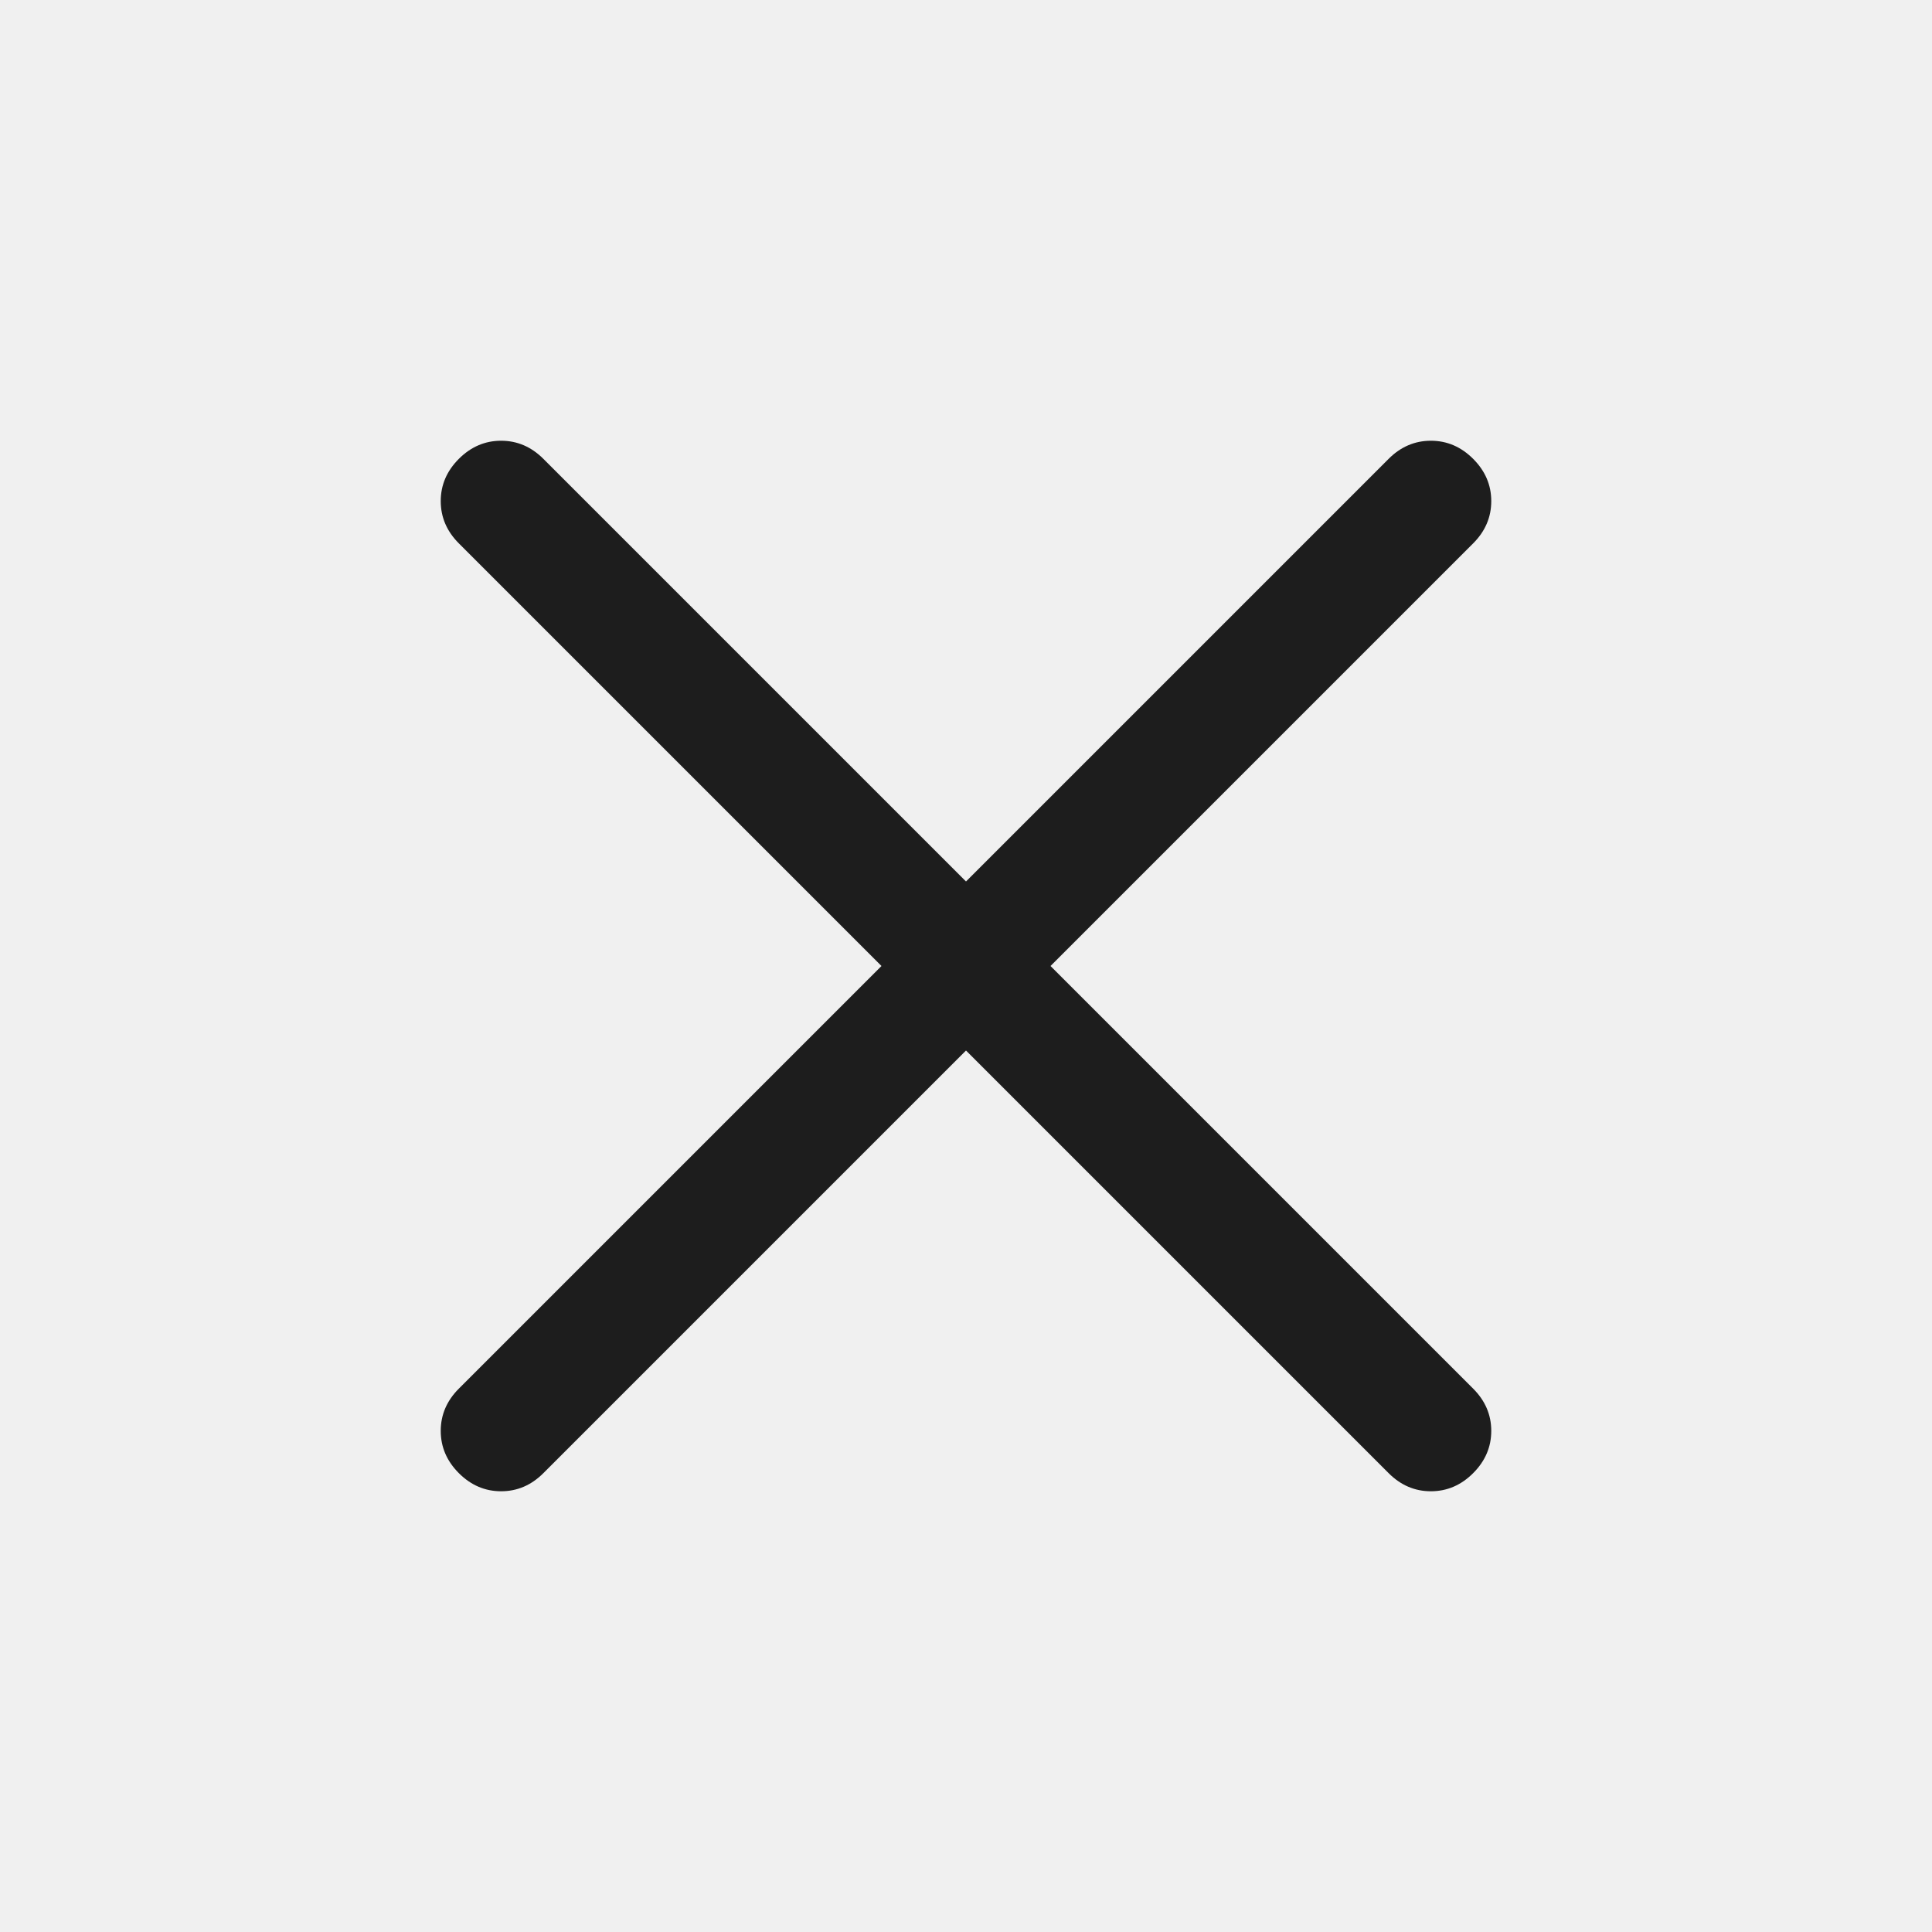
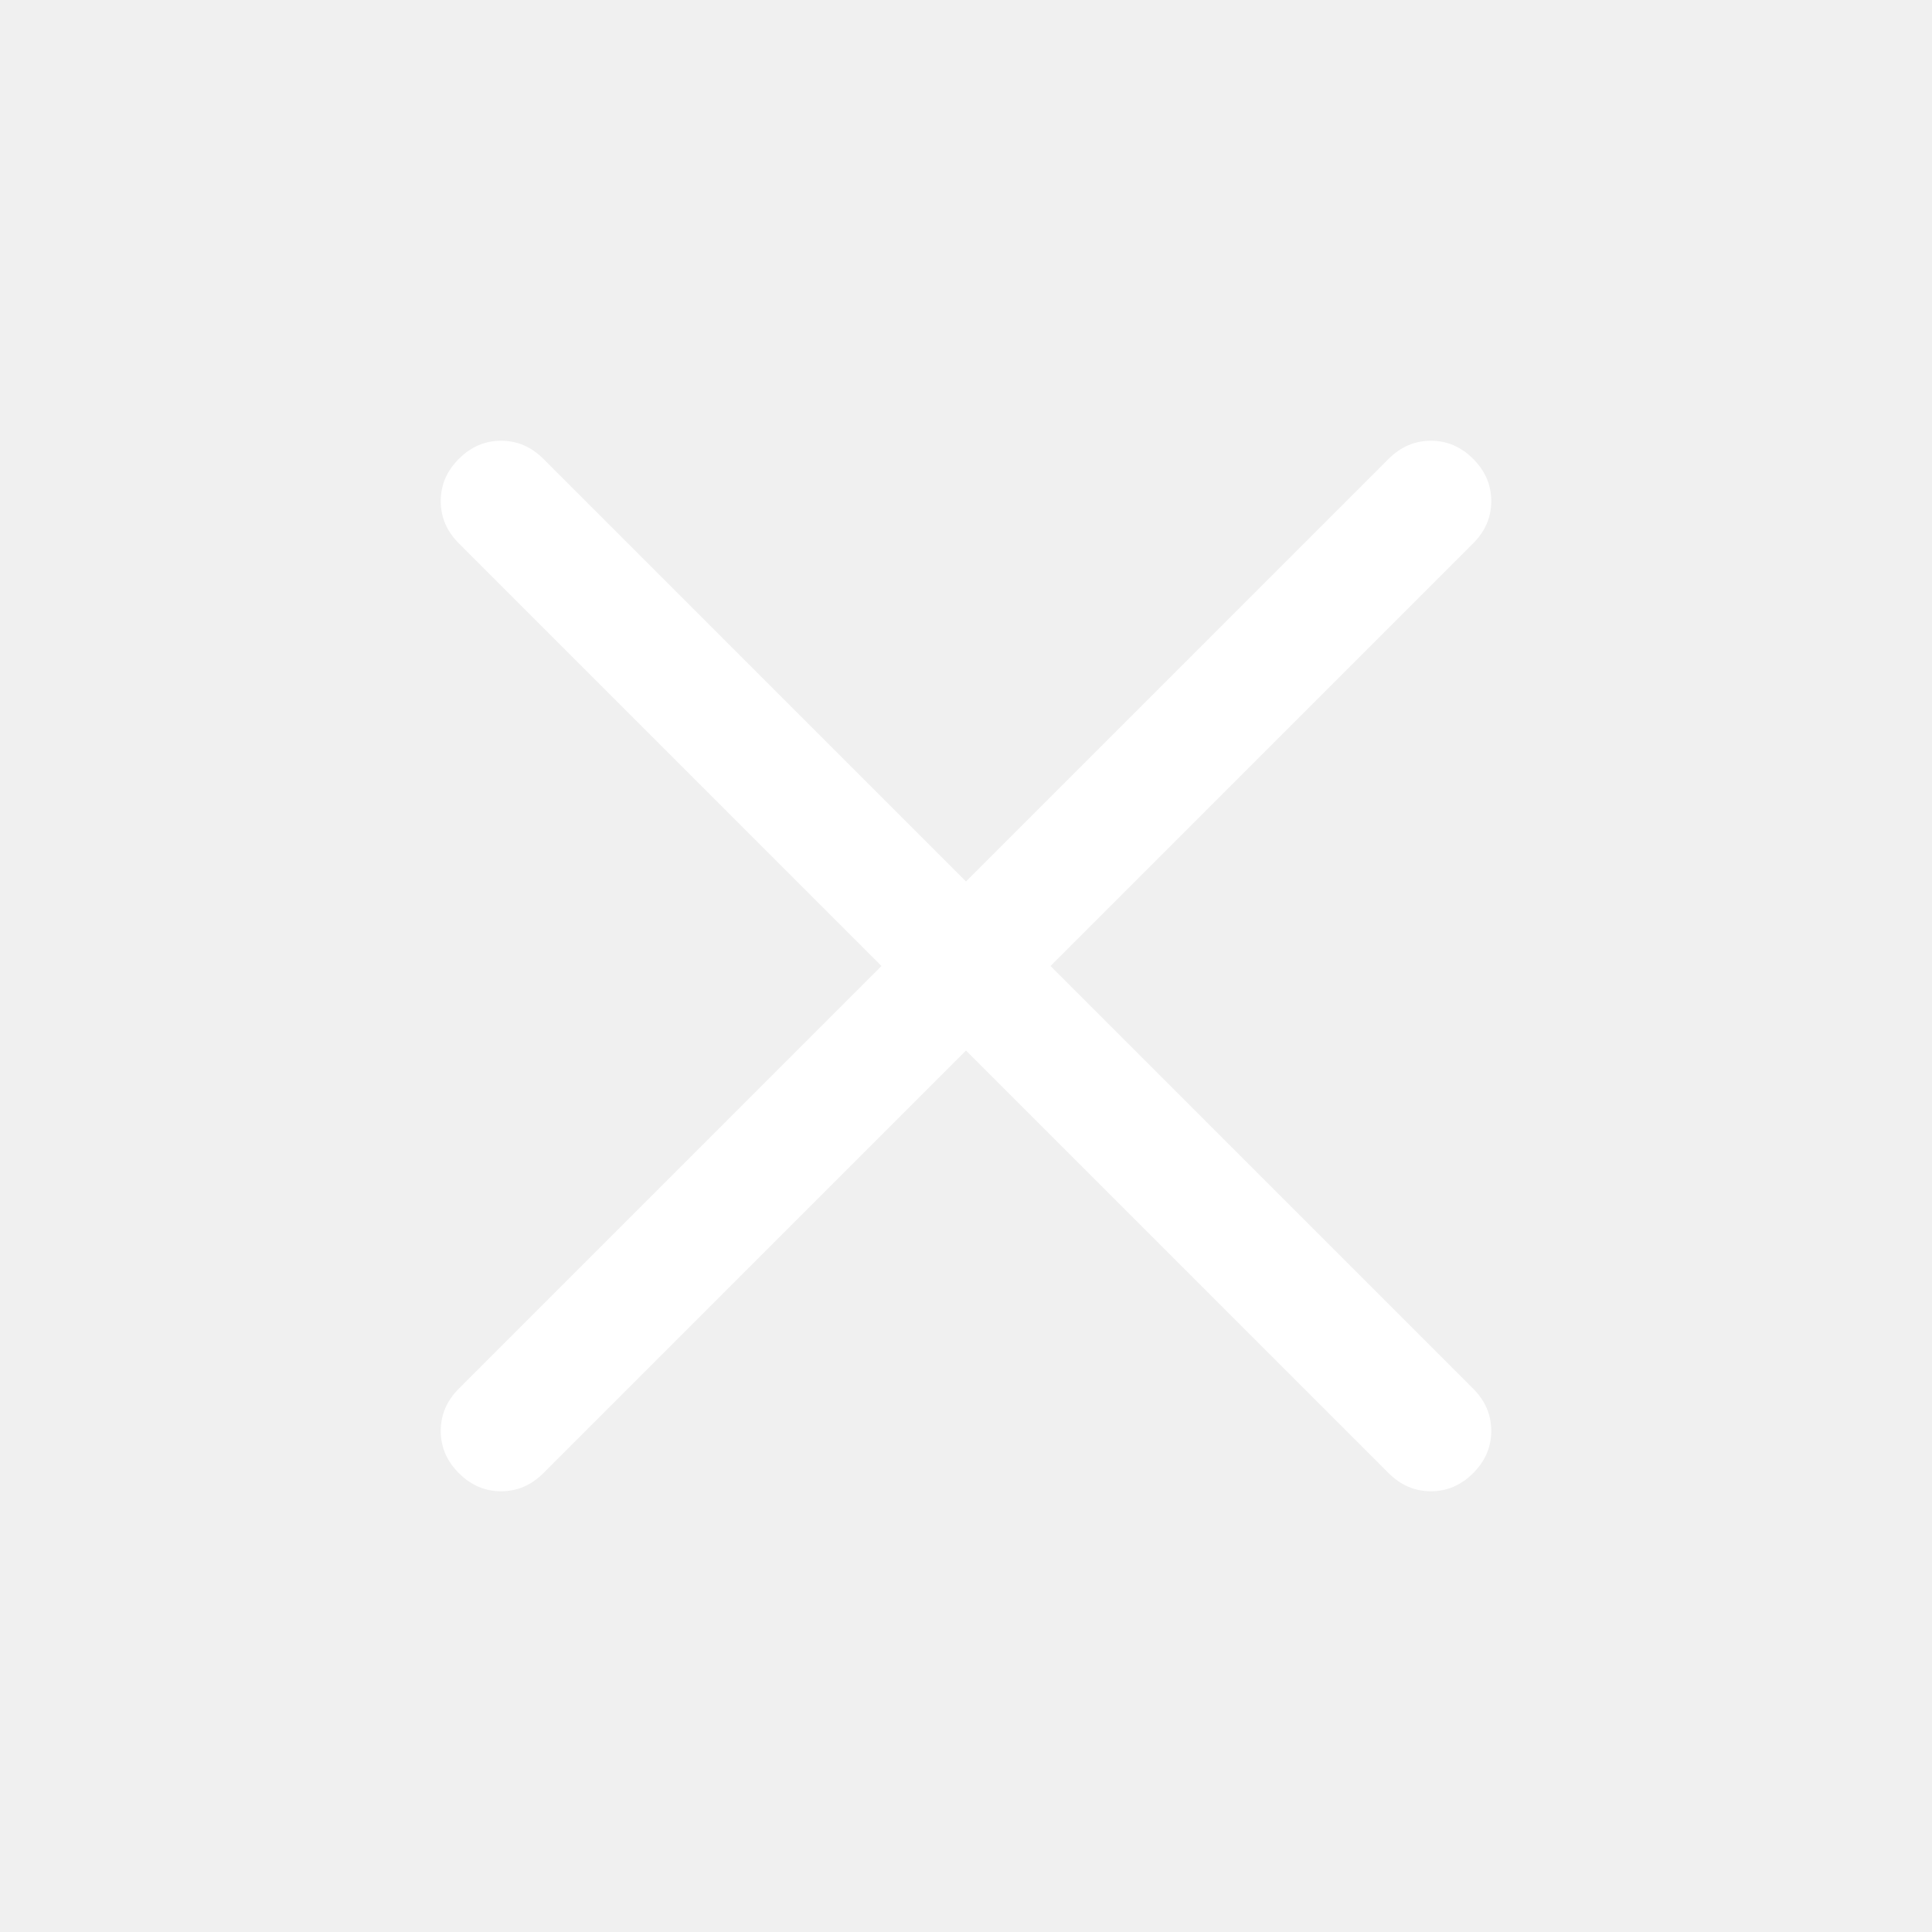
<svg xmlns="http://www.w3.org/2000/svg" width="48" height="48" viewBox="0 0 48 48" fill="none">
-   <path d="M24 26.1L13.5 36.6C13.2 36.9 12.85 37.05 12.45 37.05C12.05 37.05 11.7 36.9 11.4 36.6C11.1 36.3 10.95 35.95 10.95 35.55C10.95 35.15 11.1 34.8 11.4 34.5L21.9 24L11.4 13.5C11.1 13.2 10.95 12.85 10.95 12.45C10.95 12.05 11.1 11.7 11.4 11.4C11.7 11.1 12.05 10.95 12.45 10.95C12.85 10.95 13.2 11.1 13.5 11.4L24 21.9L34.5 11.4C34.8 11.1 35.15 10.95 35.55 10.95C35.95 10.95 36.3 11.1 36.6 11.4C36.9 11.7 37.05 12.05 37.05 12.45C37.05 12.85 36.9 13.2 36.6 13.5L26.1 24L36.6 34.5C36.9 34.8 37.05 35.15 37.05 35.55C37.05 35.95 36.9 36.3 36.6 36.6C36.3 36.9 35.95 37.05 35.55 37.05C35.15 37.05 34.8 36.9 34.5 36.6L24 26.1Z" fill="#1D1D1D" />
+   <path d="M24 26.1L13.5 36.6C13.2 36.9 12.85 37.05 12.45 37.05C12.05 37.05 11.7 36.9 11.4 36.6C11.1 36.3 10.95 35.95 10.95 35.55C10.95 35.15 11.1 34.8 11.4 34.5L21.9 24L11.4 13.5C11.1 13.2 10.95 12.85 10.95 12.45C10.95 12.05 11.1 11.7 11.4 11.4C11.7 11.1 12.05 10.95 12.45 10.95C12.85 10.95 13.2 11.1 13.5 11.4L24 21.9L34.5 11.4C34.8 11.1 35.15 10.95 35.55 10.95C35.95 10.95 36.3 11.1 36.6 11.4C36.9 11.7 37.05 12.05 37.05 12.45C37.05 12.85 36.9 13.2 36.6 13.5L26.1 24L36.6 34.5C36.9 34.8 37.05 35.15 37.05 35.55C37.05 35.95 36.9 36.3 36.6 36.6C36.3 36.9 35.95 37.05 35.55 37.05C35.15 37.05 34.8 36.9 34.5 36.6L24 26.1Z" fill="white" />
</svg>
